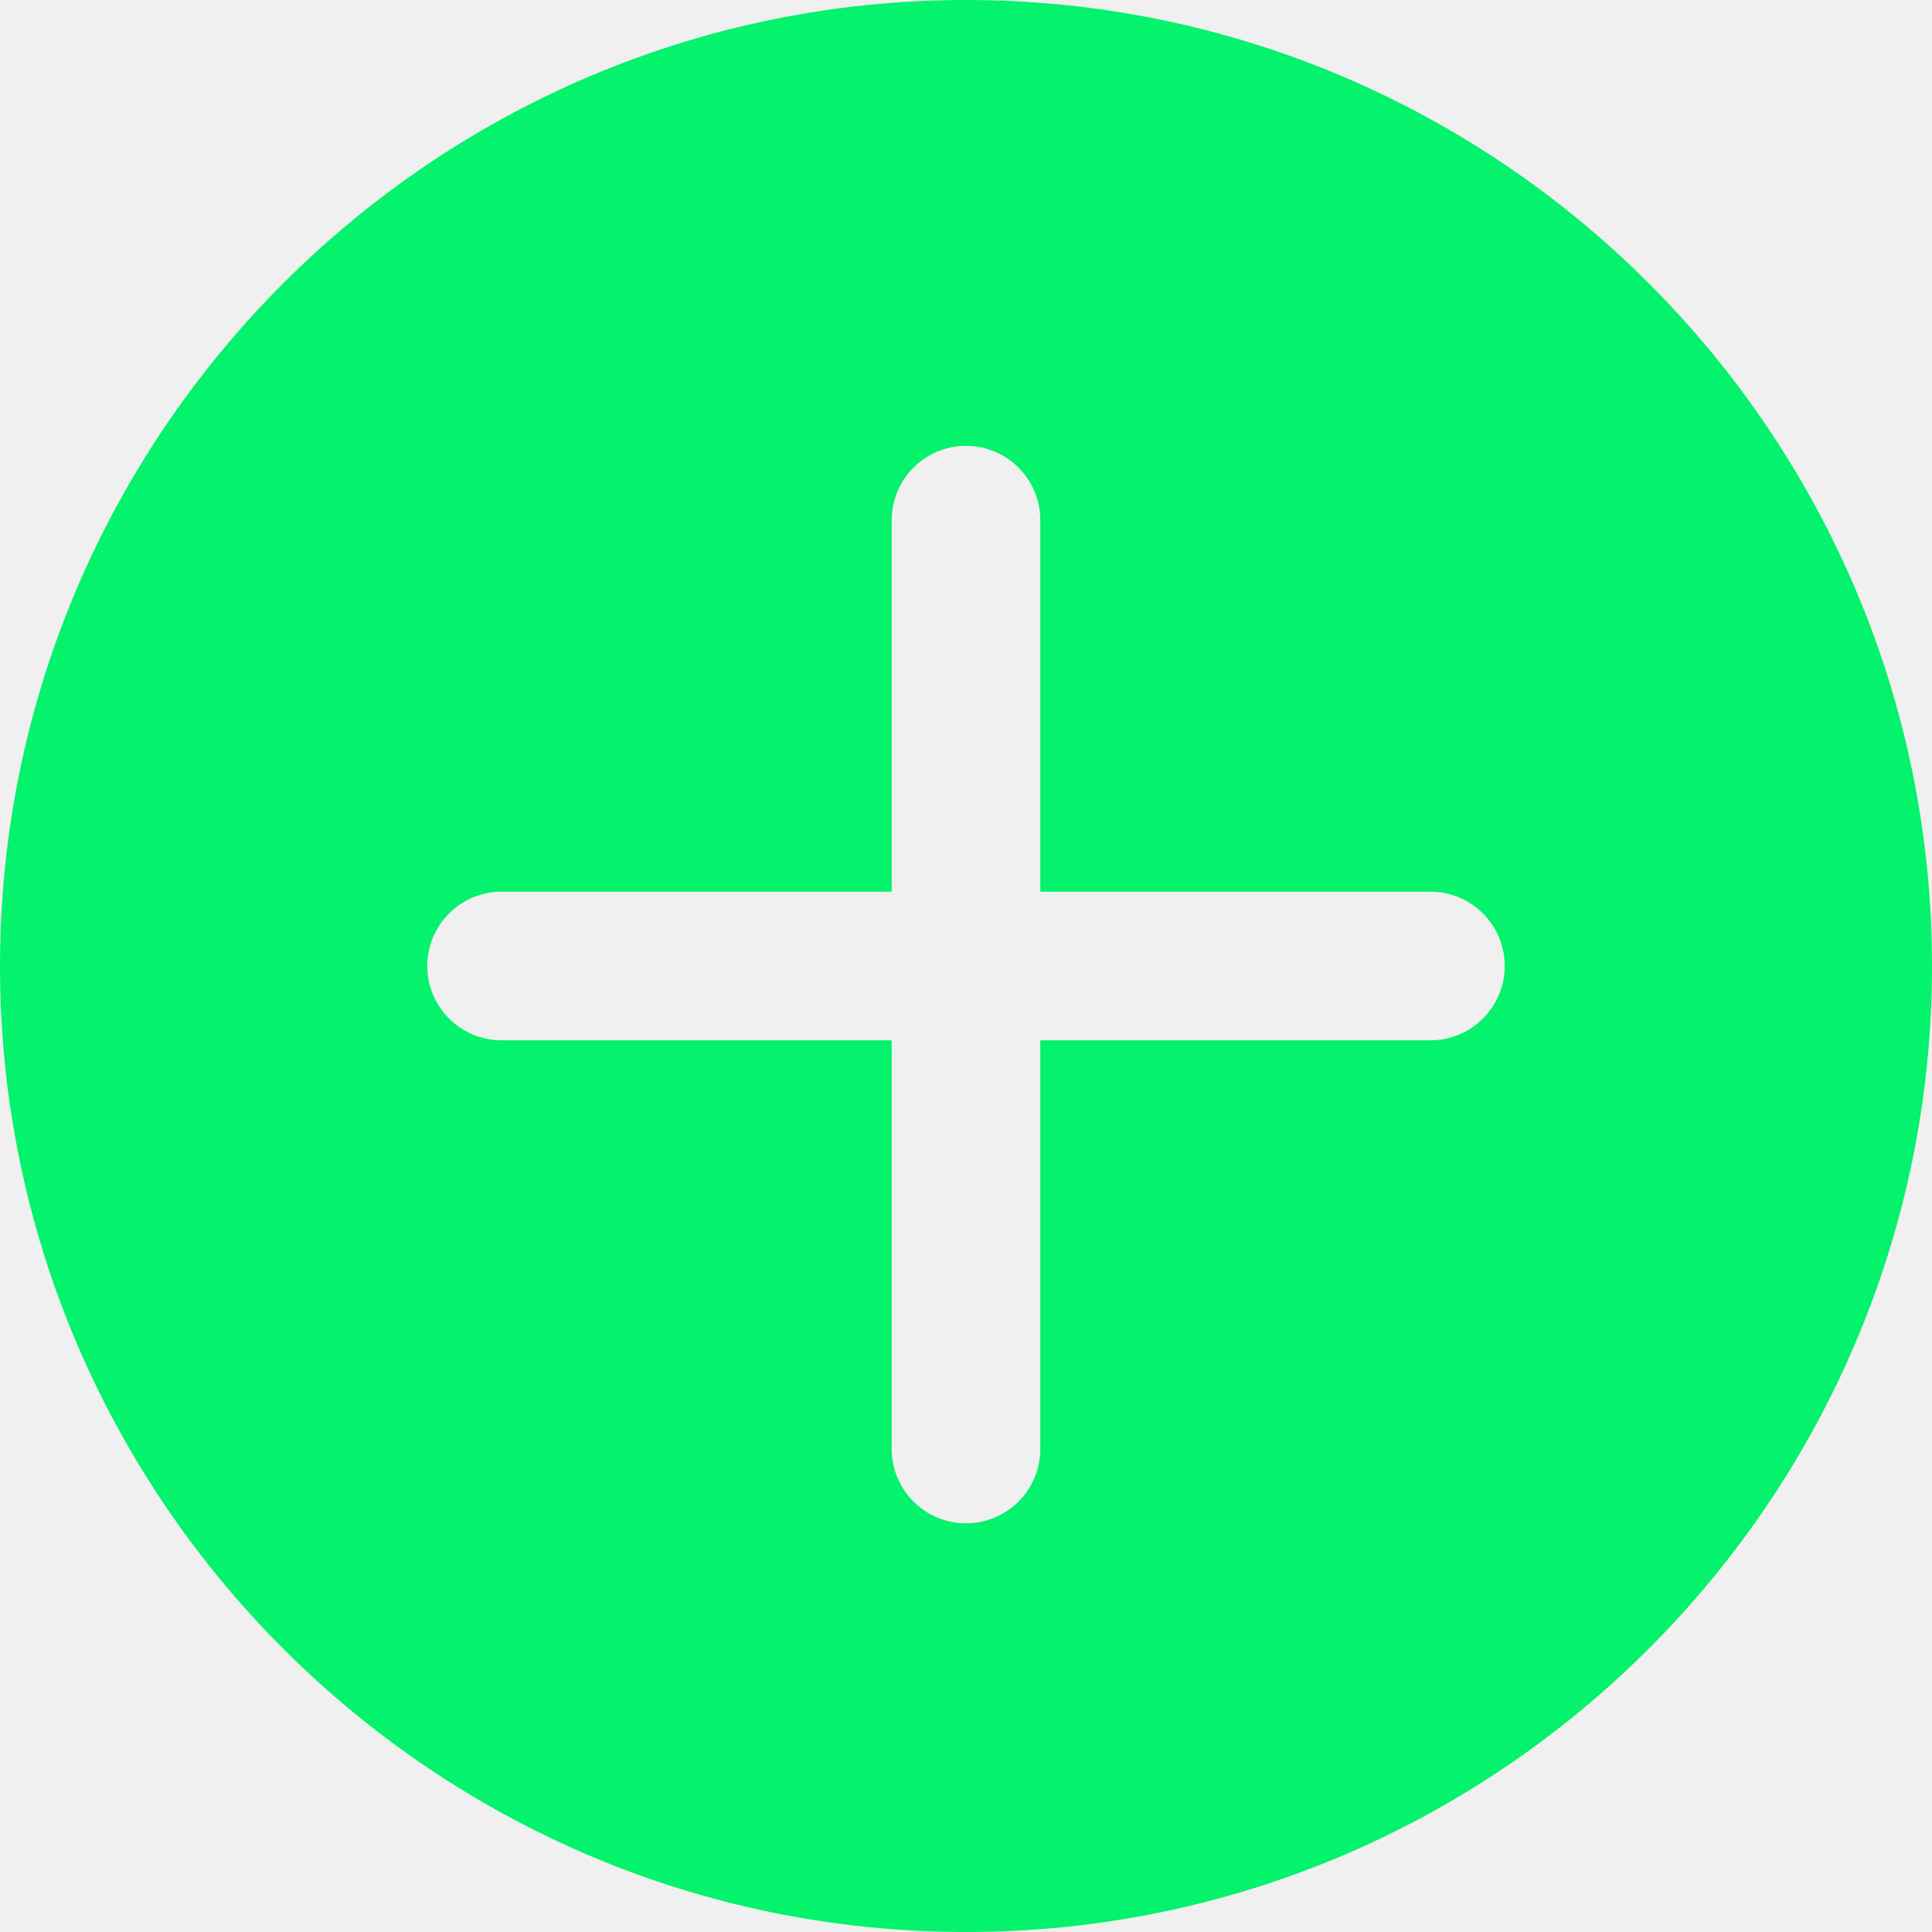
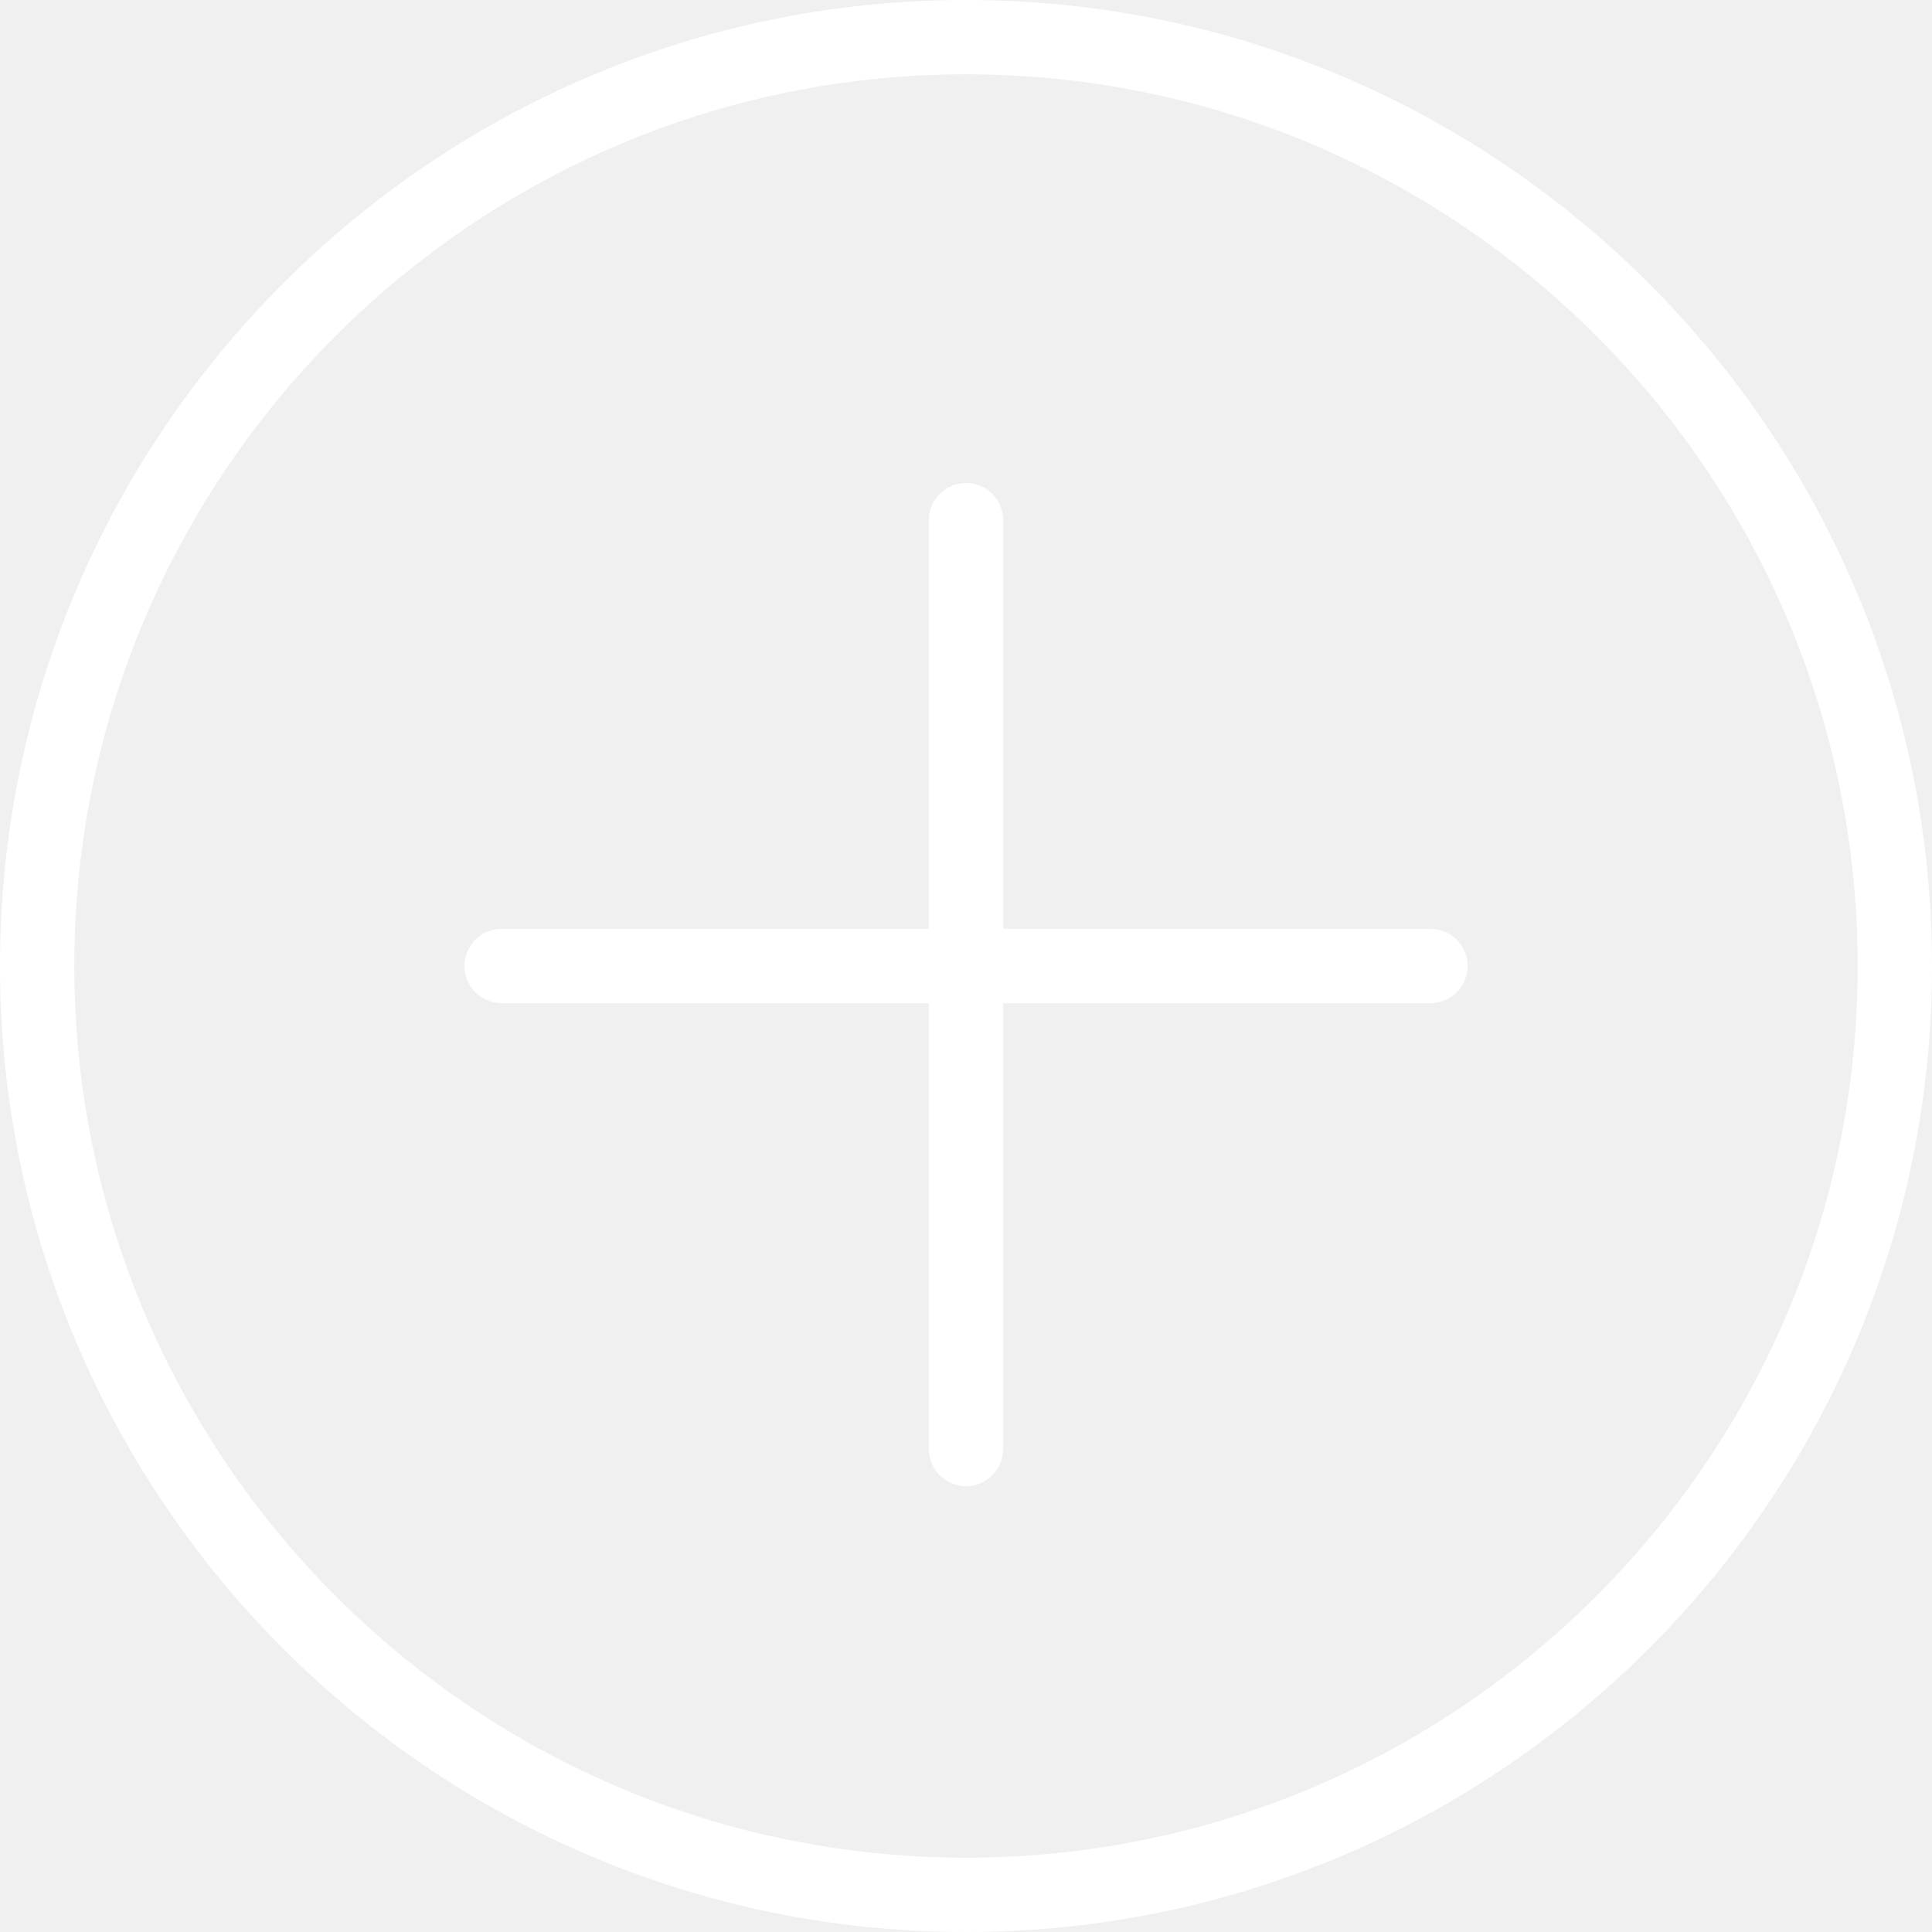
- <svg xmlns="http://www.w3.org/2000/svg" version="1.1" viewBox="0 0 52 52" id="Capa_1" overflow="hidden">
-   <path d=" M 26 0 C 11.664 0 0 11.663 0 26 C 0 40.337 11.664 52 26 52 C 40.336 52 52 40.337 52 26 C 52 11.663 40.336 0 26 0 Z M 38.5 28 L 28 28 L 28 39 C 28 40.104 27.104 41 26 41 C 24.896 41 24 40.104 24 39 L 24 28 L 13.5 28 C 12.396 28 11.5 27.104 11.5 26 C 11.5 24.896 12.396 24 13.5 24 L 24 24 L 24 14 C 24 12.896 24.896 12 26 12 C 27.104 12 28 12.896 28 14 L 28 24 L 38.5 24 C 39.604 24 40.5 24.896 40.5 26 C 40.5 27.104 39.604 28 38.5 28 Z" fill="#05F26C" />
-   <g />
-   <g />
-   <g />
-   <g />
-   <g />
-   <g />
-   <g />
-   <g />
-   <g />
-   <g />
-   <g />
-   <g />
-   <g />
-   <g />
-   <g />
+ <svg xmlns="http://www.w3.org/2000/svg" class="" id="Capa_1" style="enable-background:new 0 0 52 52;" viewBox="0 0 52 52" x="0px" y="0px" width="512px" height="512px" xml:space="preserve" version="1.1">
+   <g>
+     <g>
+       <path class="active-path" d="M 26 0 C 11.664 0 0 11.663 0 26 s 11.664 26 26 26 s 26 -11.663 26 -26 S 40.336 0 26 0 Z M 26 50 C 12.767 50 2 39.233 2 26 S 12.767 2 26 2 s 24 10.767 24 24 S 39.233 50 26 50 Z" data-original="#000000" data-old_color="#000000" fill="#FFFFFF" />
+       <path class="active-path" d="M 38.5 25 H 27 V 14 c 0 -0.553 -0.448 -1 -1 -1 s -1 0.447 -1 1 v 11 H 13.5 c -0.552 0 -1 0.447 -1 1 s 0.448 1 1 1 H 25 v 12 c 0 0.553 0.448 1 1 1 s 1 -0.447 1 -1 V 27 h 11.5 c 0.552 0 1 -0.447 1 -1 S 39.052 25 38.5 25 Z" data-original="#000000" data-old_color="#000000" fill="#FFFFFF" />
+     </g>
+   </g>
</svg>
